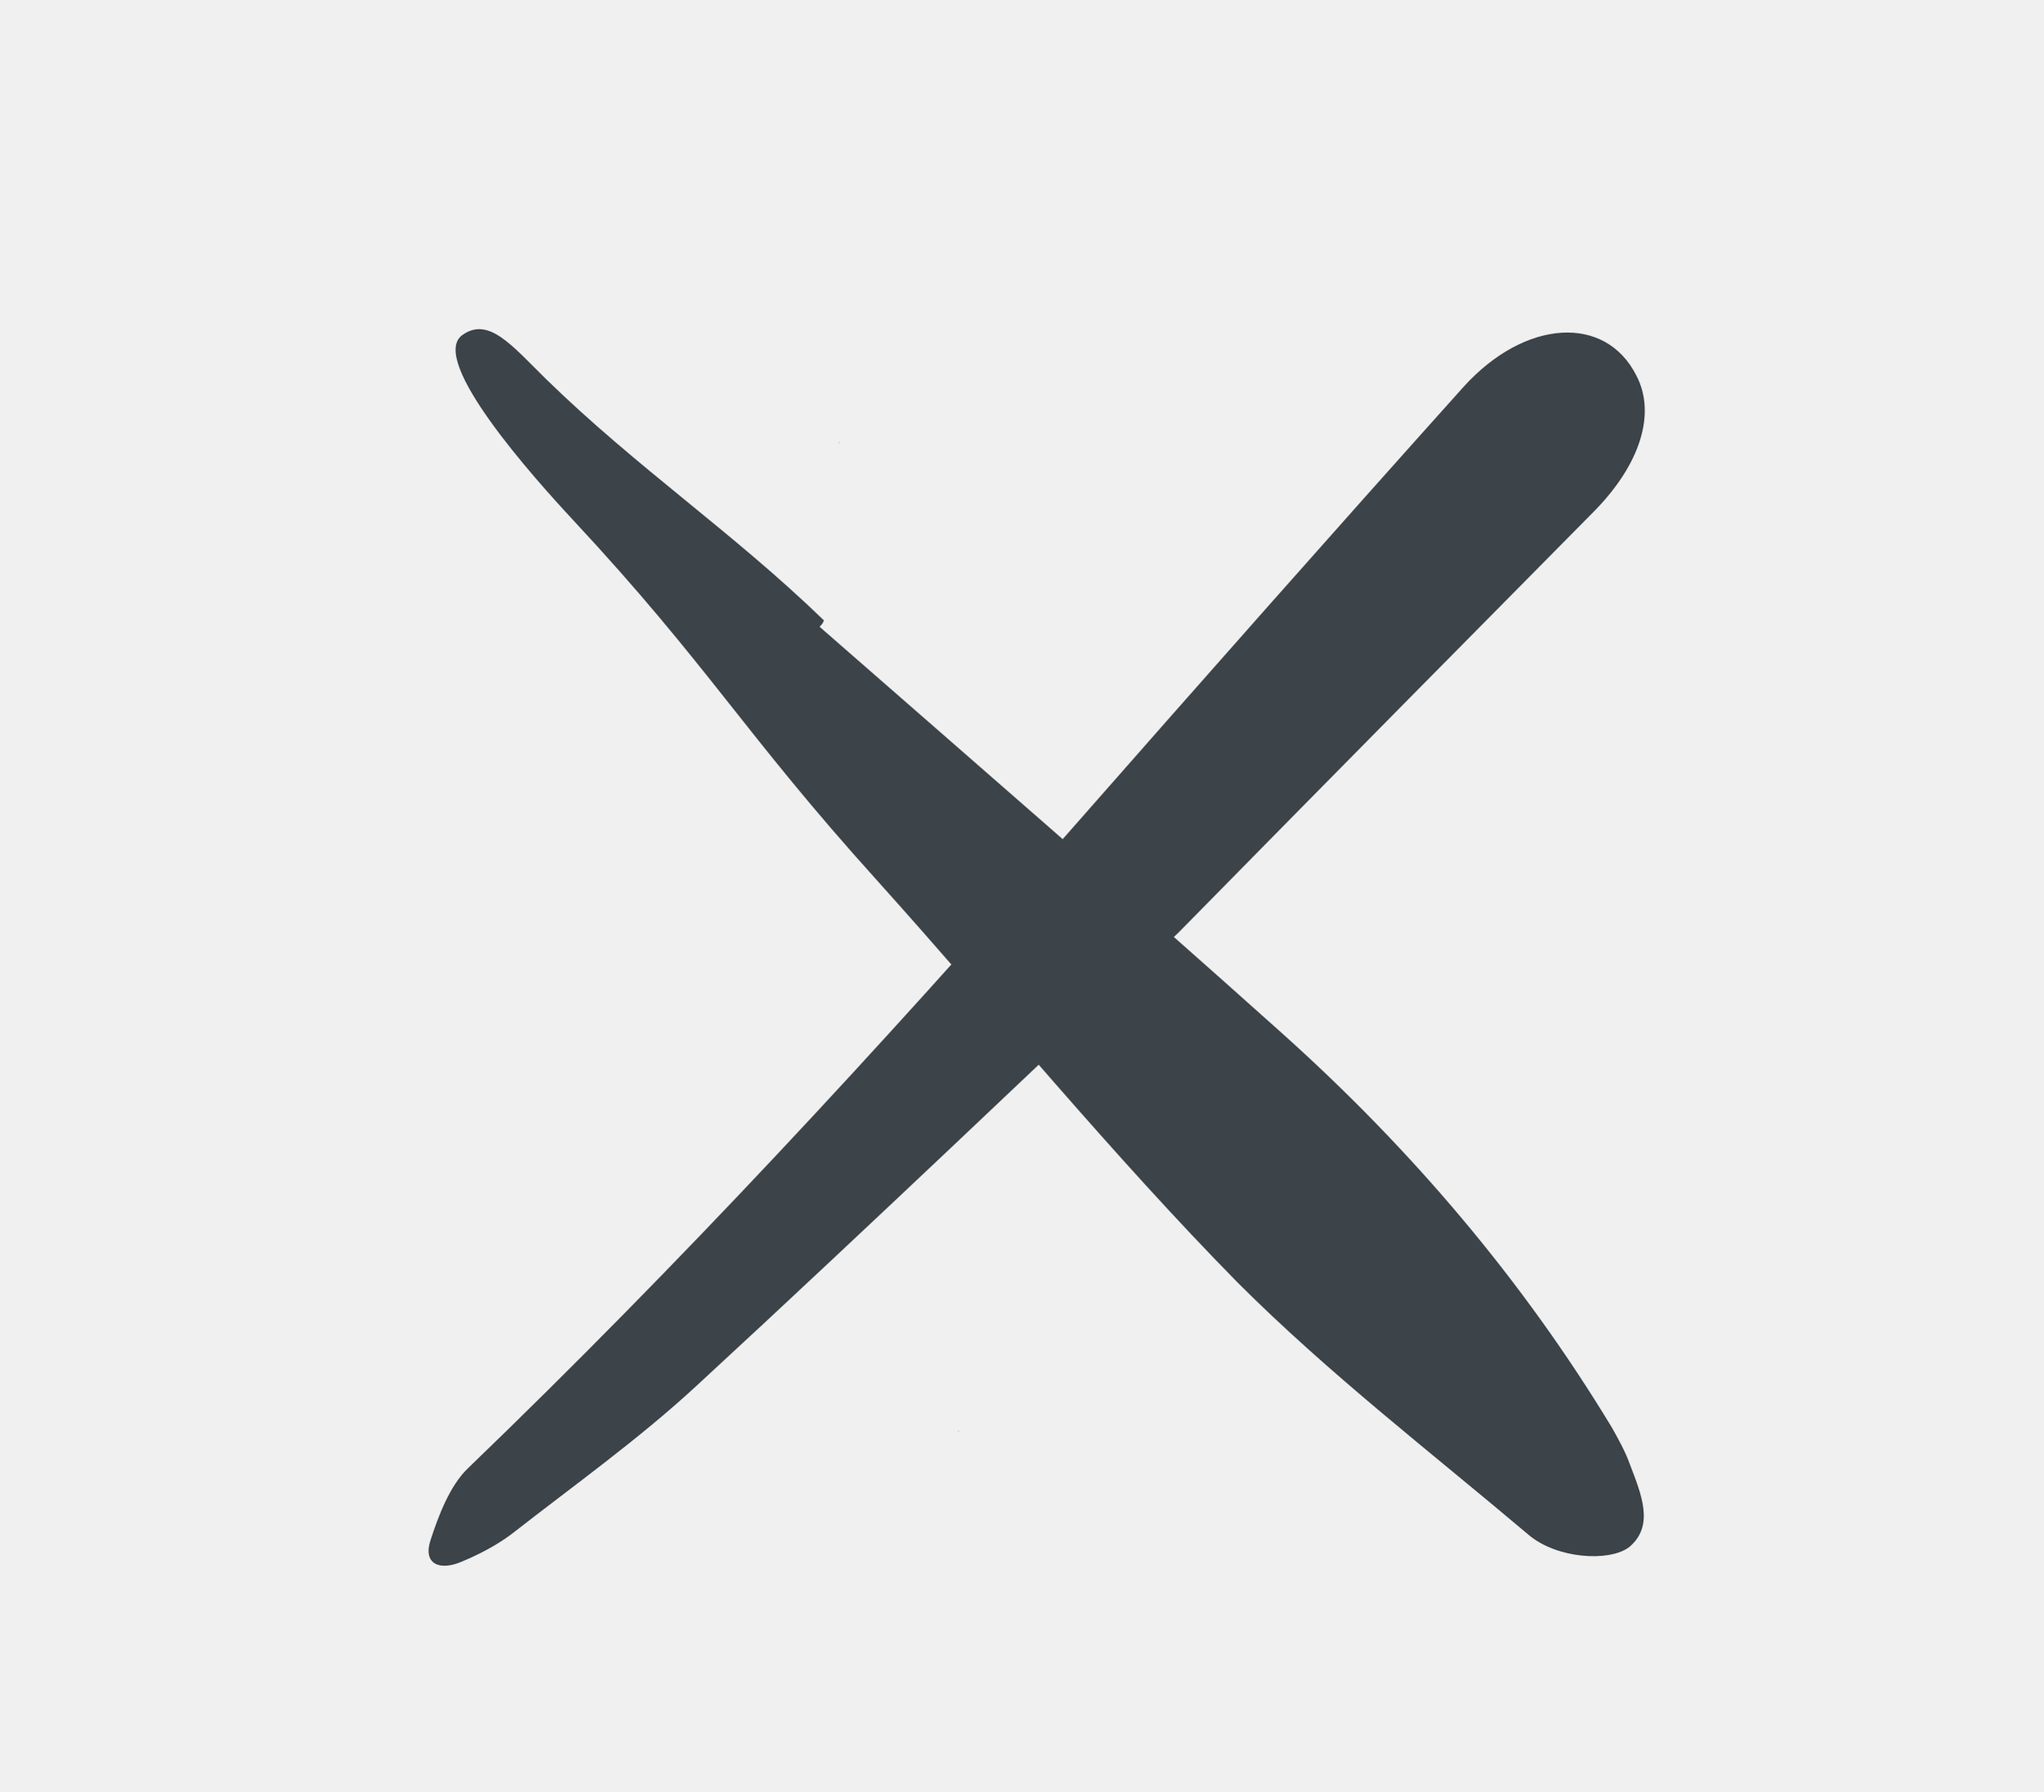
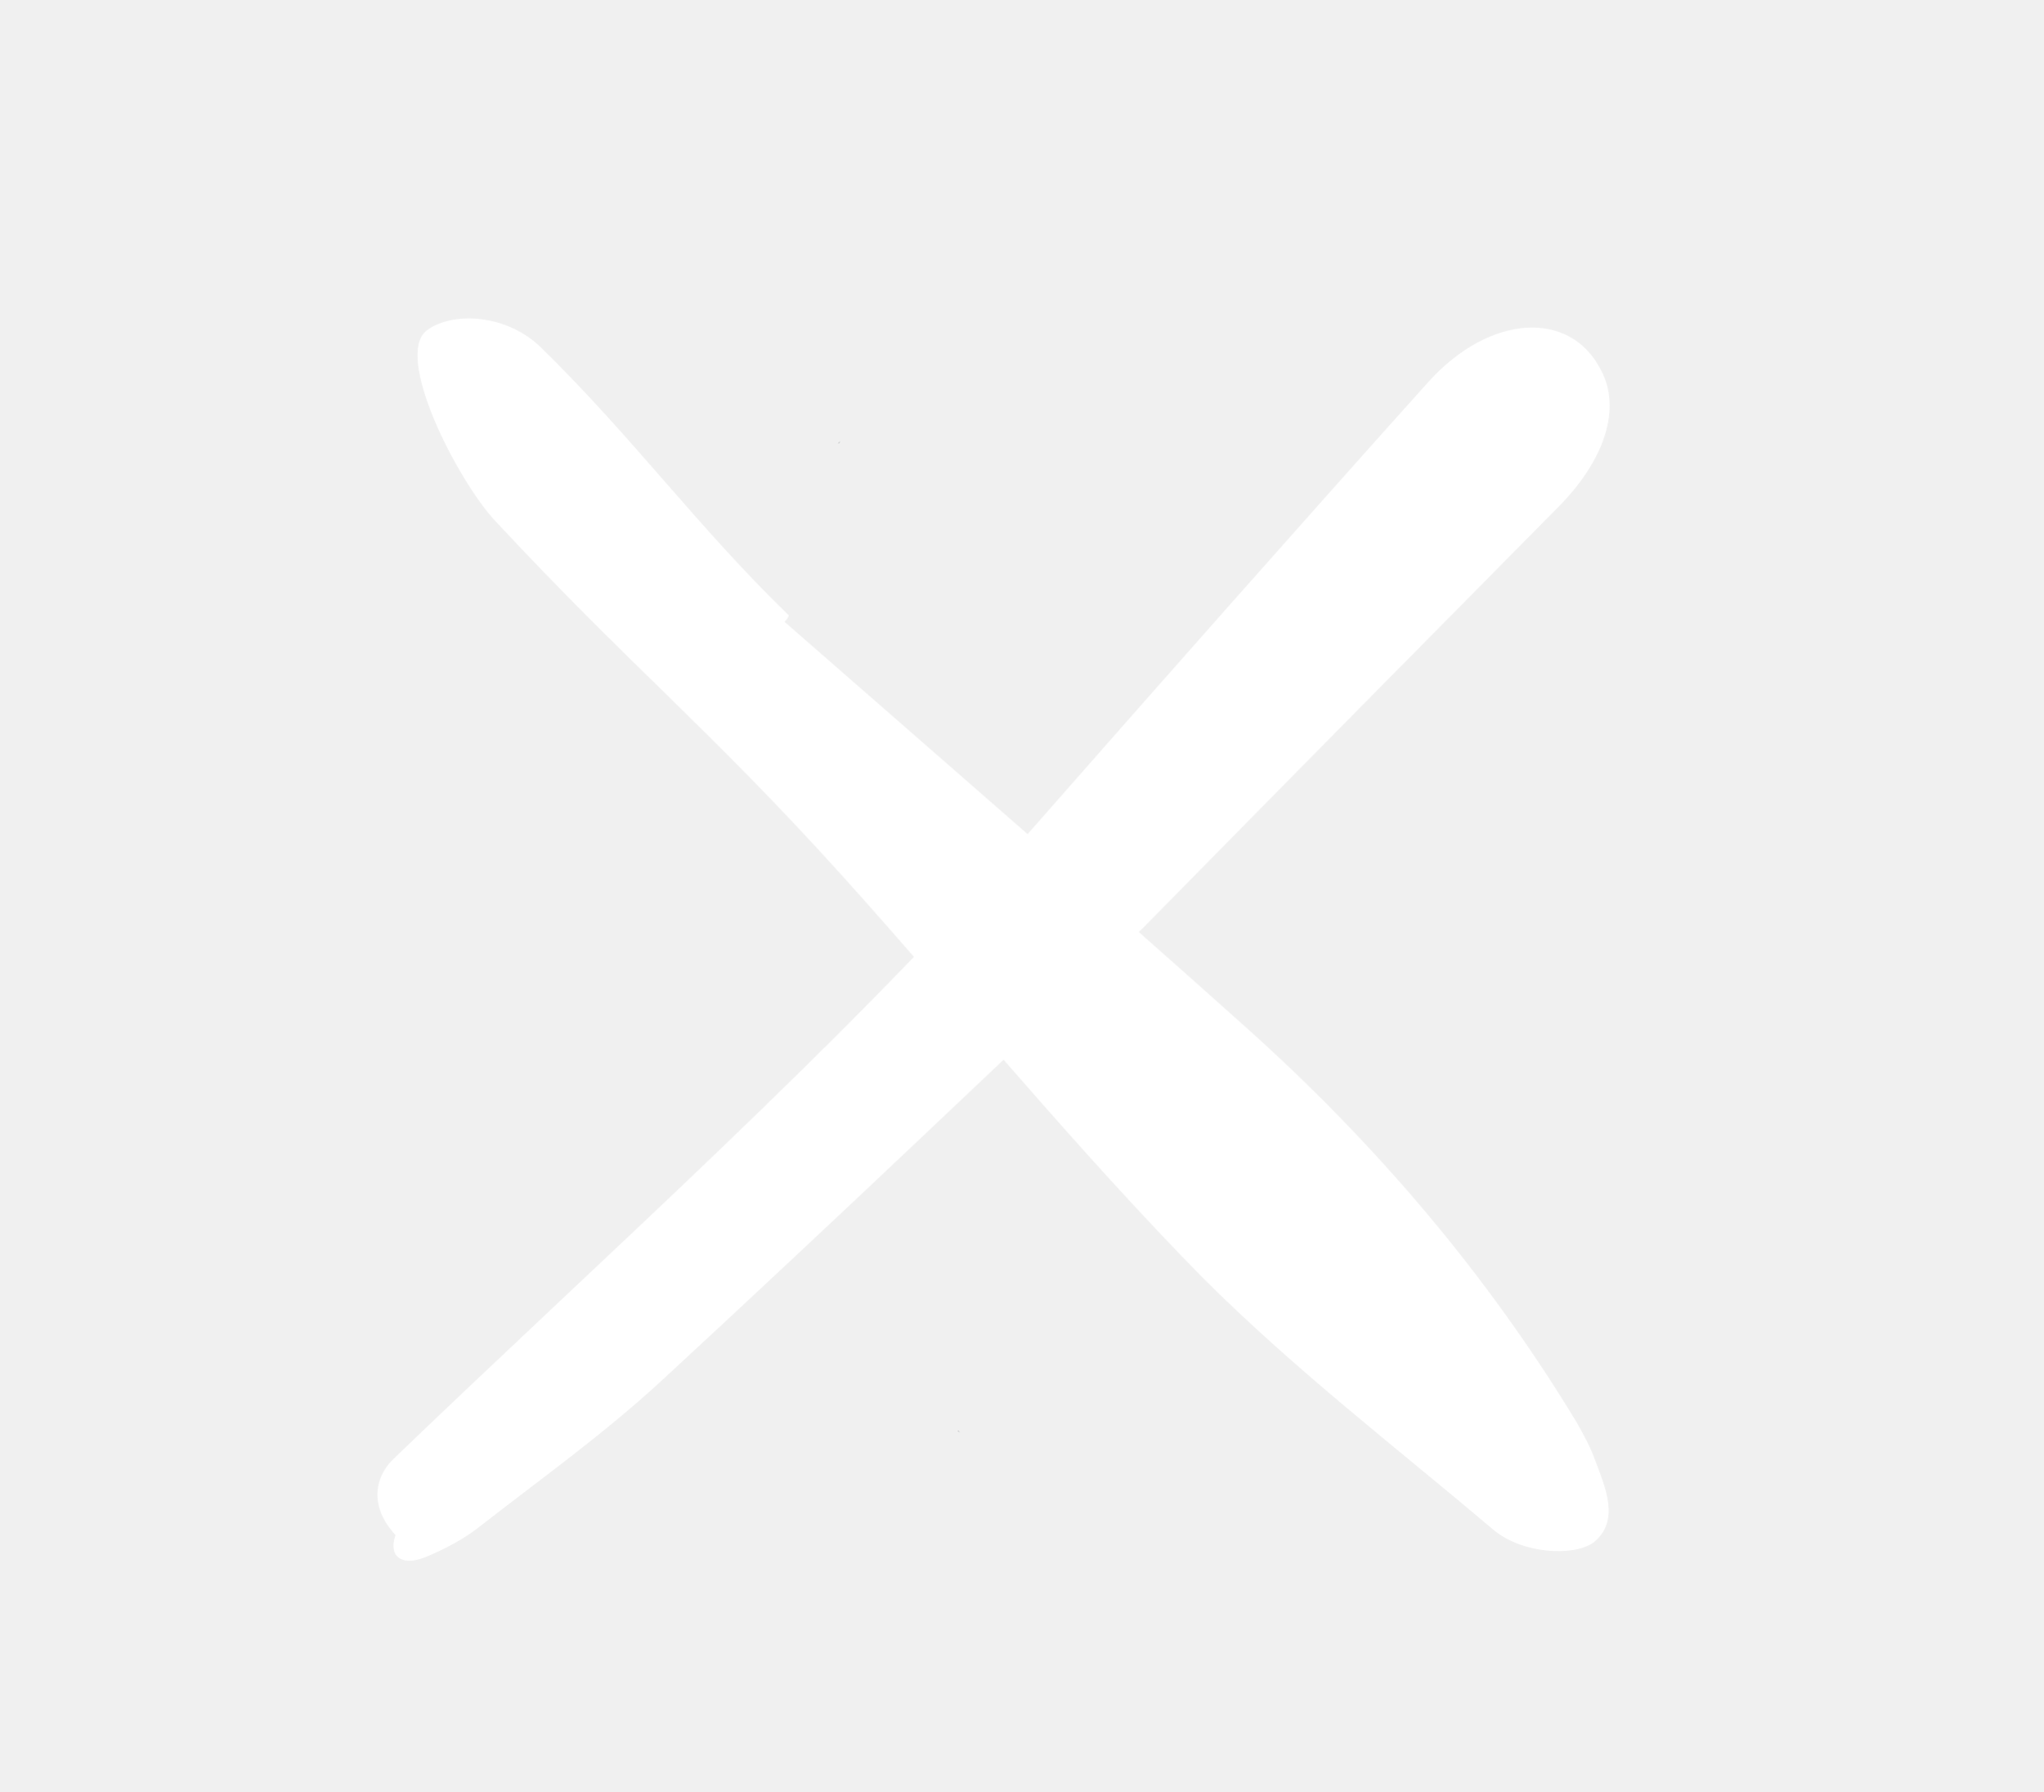
- <svg xmlns="http://www.w3.org/2000/svg" version="1.0" id="Layer_1" x="0px" y="0px" viewBox="0 0 285.2 250.1" style="enable-background:new 0 0 285.2 250.1;" xml:space="preserve">
+ <svg xmlns="http://www.w3.org/2000/svg" version="1.1" id="Layer_1" x="0px" y="0px" viewBox="0 0 285.2 250.1" style="enable-background:new 0 0 285.2 250.1;" xml:space="preserve">
  <style type="text/css">
	.st0{fill:#3C4349;}
+ 	.st1{fill:#FFFFFF;}
</style>
  <path class="st0" d="M117,61.9L117,61.9c0.1-0.1,0.2-0.2,0.3-0.3C117.2,61.7,117.1,61.9,117,61.9z" />
  <path class="st0" d="M133.7,199.7L133.7,199.7c0.1,0.1,0.2,0.2,0.3,0.3C133.9,199.9,133.7,199.8,133.7,199.7z" />
-   <path class="st0" d="M164.5,130.2c-18.7,17.6-42.7,40.6-67.2,63.2c-8.1,7.5-17.1,13.9-25.8,20.7c-2.1,1.6-4.6,2.9-7,3.9  c-3.2,1.4-5.5,0.3-4.4-3c1.1-3.4,2.7-7.6,5.2-10c29.6-28.5,57.3-58.5,84.4-89.4c18.1-20.6,36.3-41.2,54.6-61.6  c8.6-9.5,19.8-10.1,24.1-1.6c2.8,5.3,0.6,12.4-5.9,19C204.9,89.2,187.3,107,164.5,130.2z" />
-   <path class="st0" d="M114.4,87.5c21.5,18.8,43.2,37.6,64.5,56.7c18.2,16.3,33.7,34.6,46.1,55.1c0.9,1.6,1.9,3.4,2.5,5.1  c1.6,4.2,3.5,8.6-0.1,11.6c-2.8,2.1-10.1,1.6-14-1.7c-13.6-11.5-27.9-22.5-40.6-35.2c-17.6-17.9-33.5-37.4-50.3-56.1  C103.7,102.2,99,93,79.9,72.5c-5.3-5.7-20.1-22.2-15.4-25.7c3.7-2.7,7,1.5,11.7,6.1c12.7,12.4,26.1,21.4,38.8,33.7  C114.9,87,114.7,87.2,114.4,87.5z" />
+   <path class="st1" d="M159.6,129.5c-18.7,17.6-42.7,40.6-67.2,63.2c-8.1,7.5-17.1,13.9-25.8,20.7c-2.1,1.6-4.6,2.9-7,3.9  c-3.2,1.4-5.5,0.3-4.4-3c-3.8-4.1-2.8-8.2-0.3-10.6c29.6-28.5,62.8-57.9,89.9-88.8c18.1-20.6,36.3-41.2,54.6-61.6  c8.6-9.5,19.8-10.1,24.1-1.6c2.8,5.3,0.6,12.4-5.9,19C200,88.5,182.4,106.3,159.6,129.5z" />
+   <path class="st1" d="M109.5,86.8c21.5,18.8,43.2,37.6,64.5,56.7c18.2,16.3,33.7,34.6,46.1,55.1c0.9,1.6,1.9,3.4,2.5,5.1  c1.6,4.2,3.5,8.6-0.1,11.6c-2.8,2.1-10.1,1.6-14-1.7c-13.6-11.5-27.9-22.5-40.6-35.2c-17.6-17.9-33.5-37.4-50.3-56.1  c-18.8-20.8-29.4-29.1-48.5-49.6c-5.3-5.7-14.2-23.1-9.5-26.6c3.7-2.7,11.2-2.2,15.9,2.4c12.7,12.4,21.9,25.1,34.6,37.4  C110,86.3,109.8,86.5,109.5,86.8z" />
</svg>
